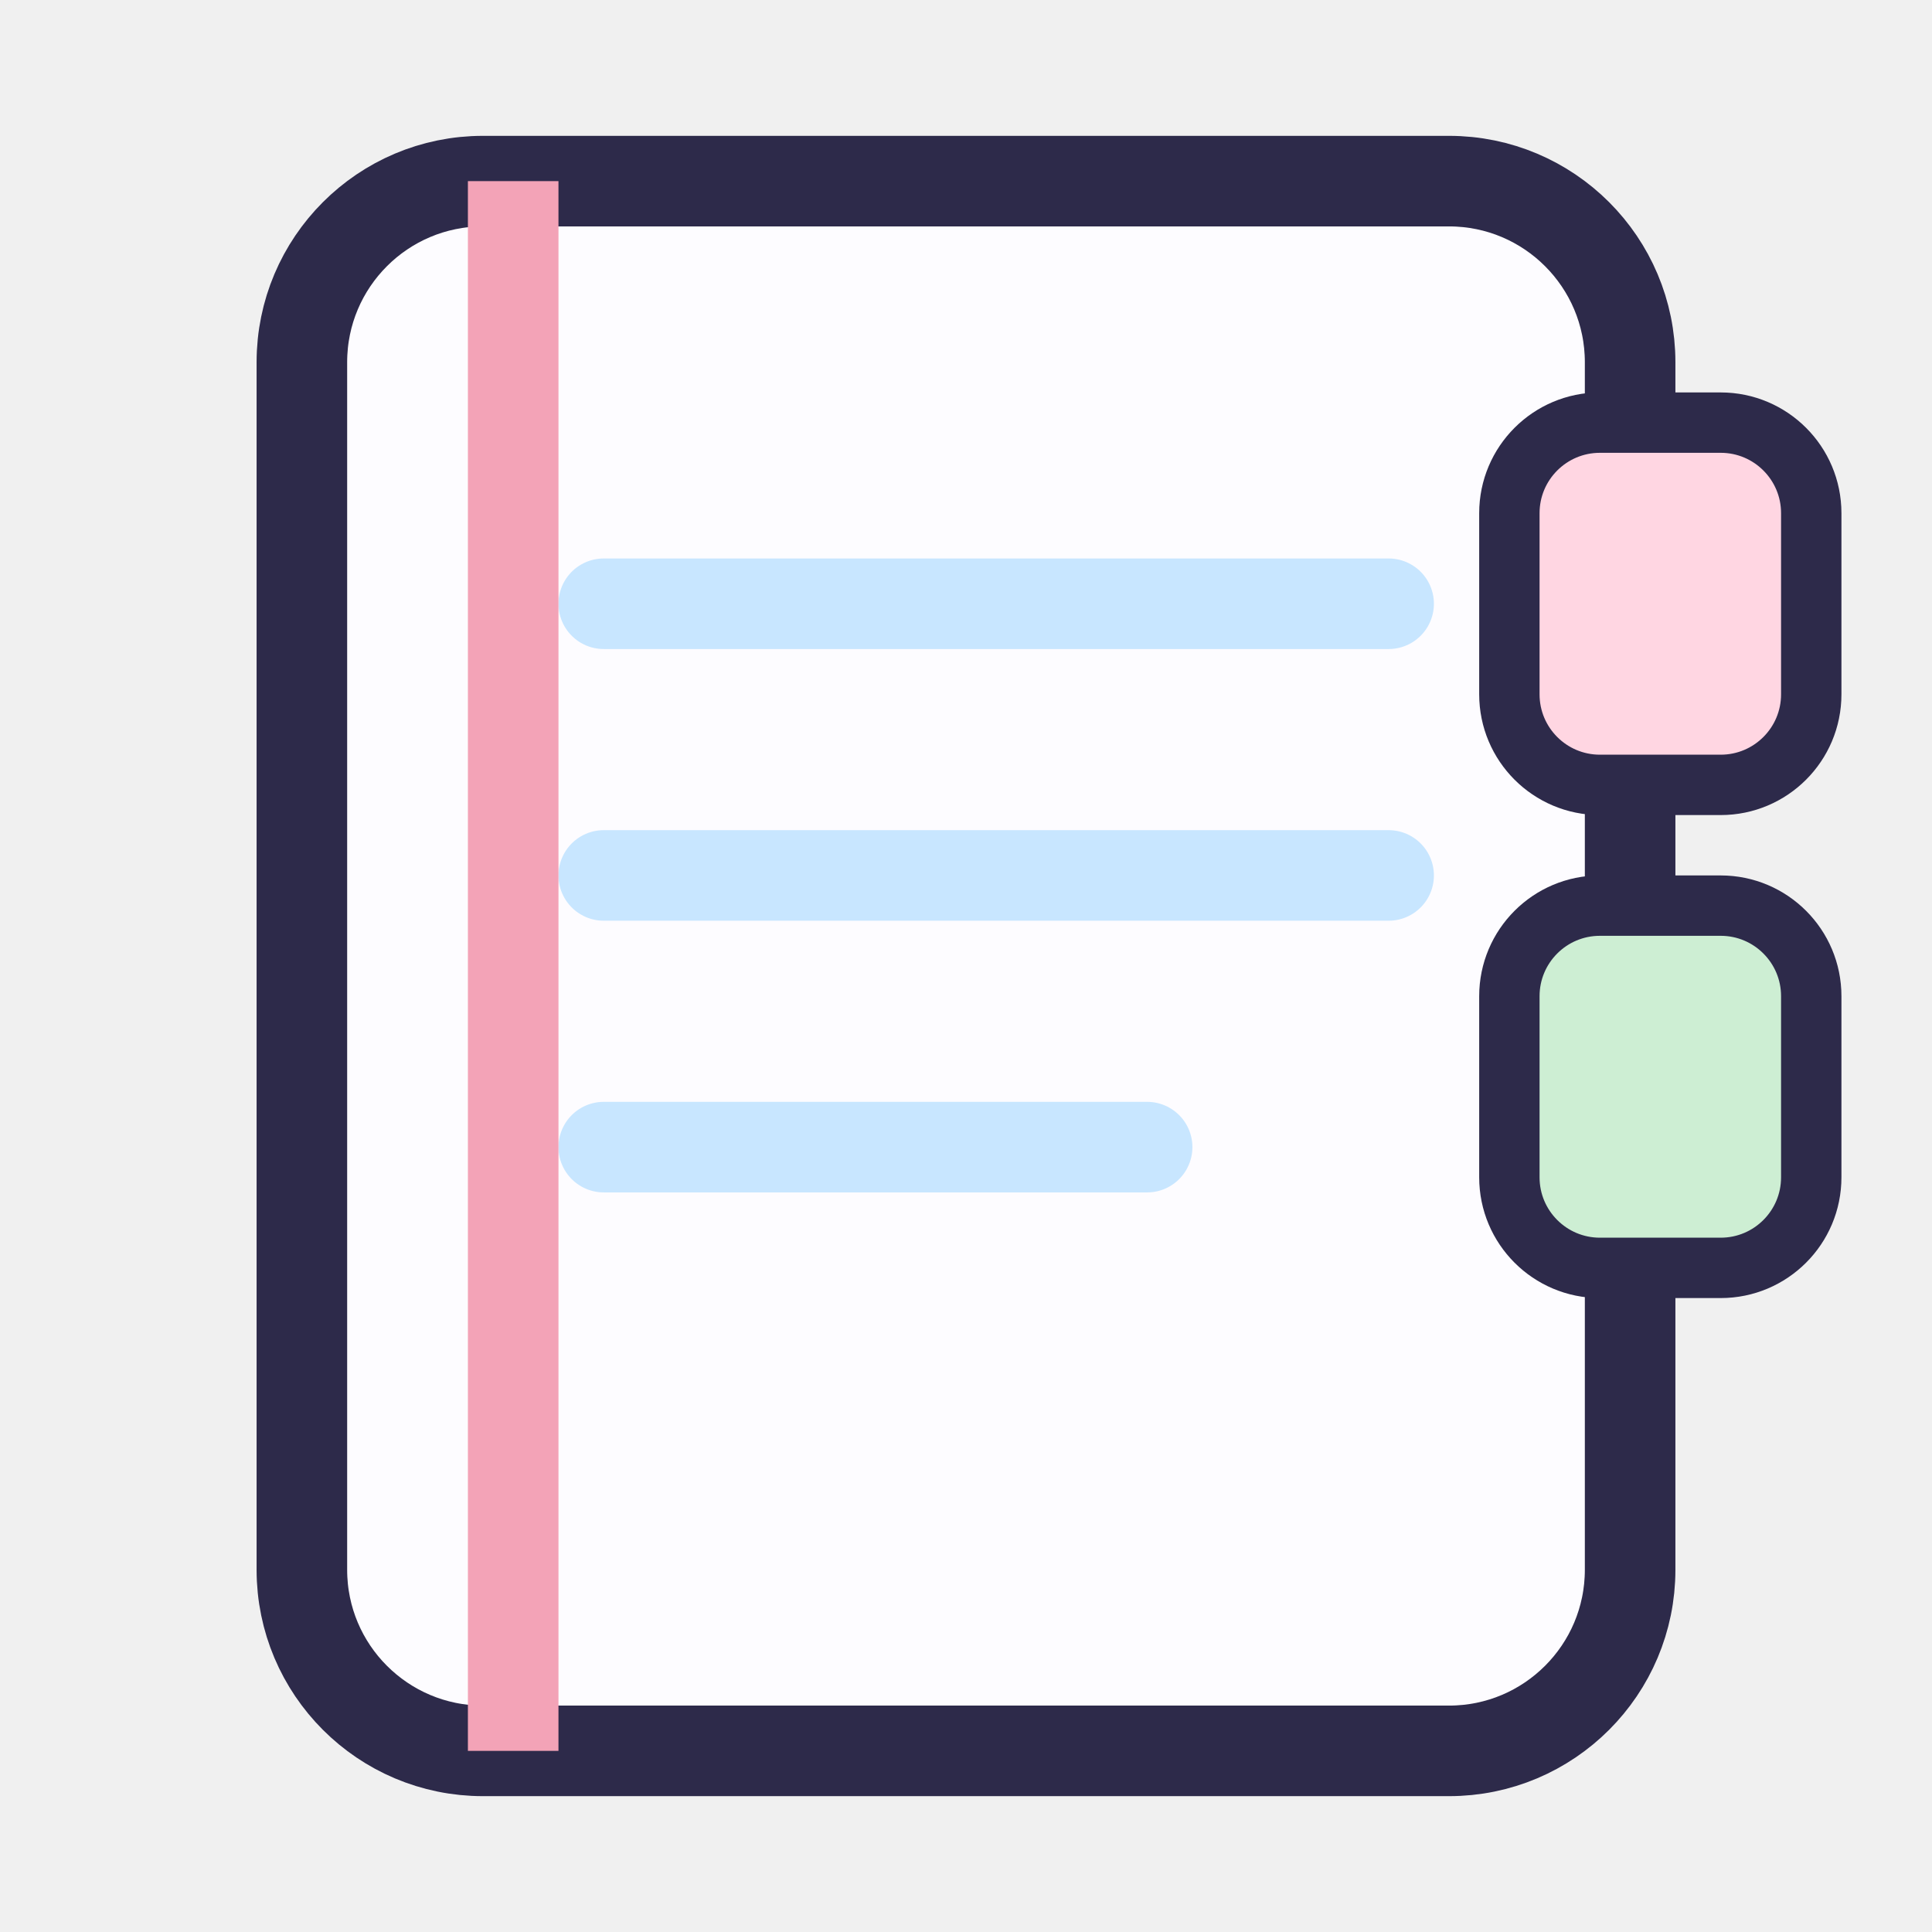
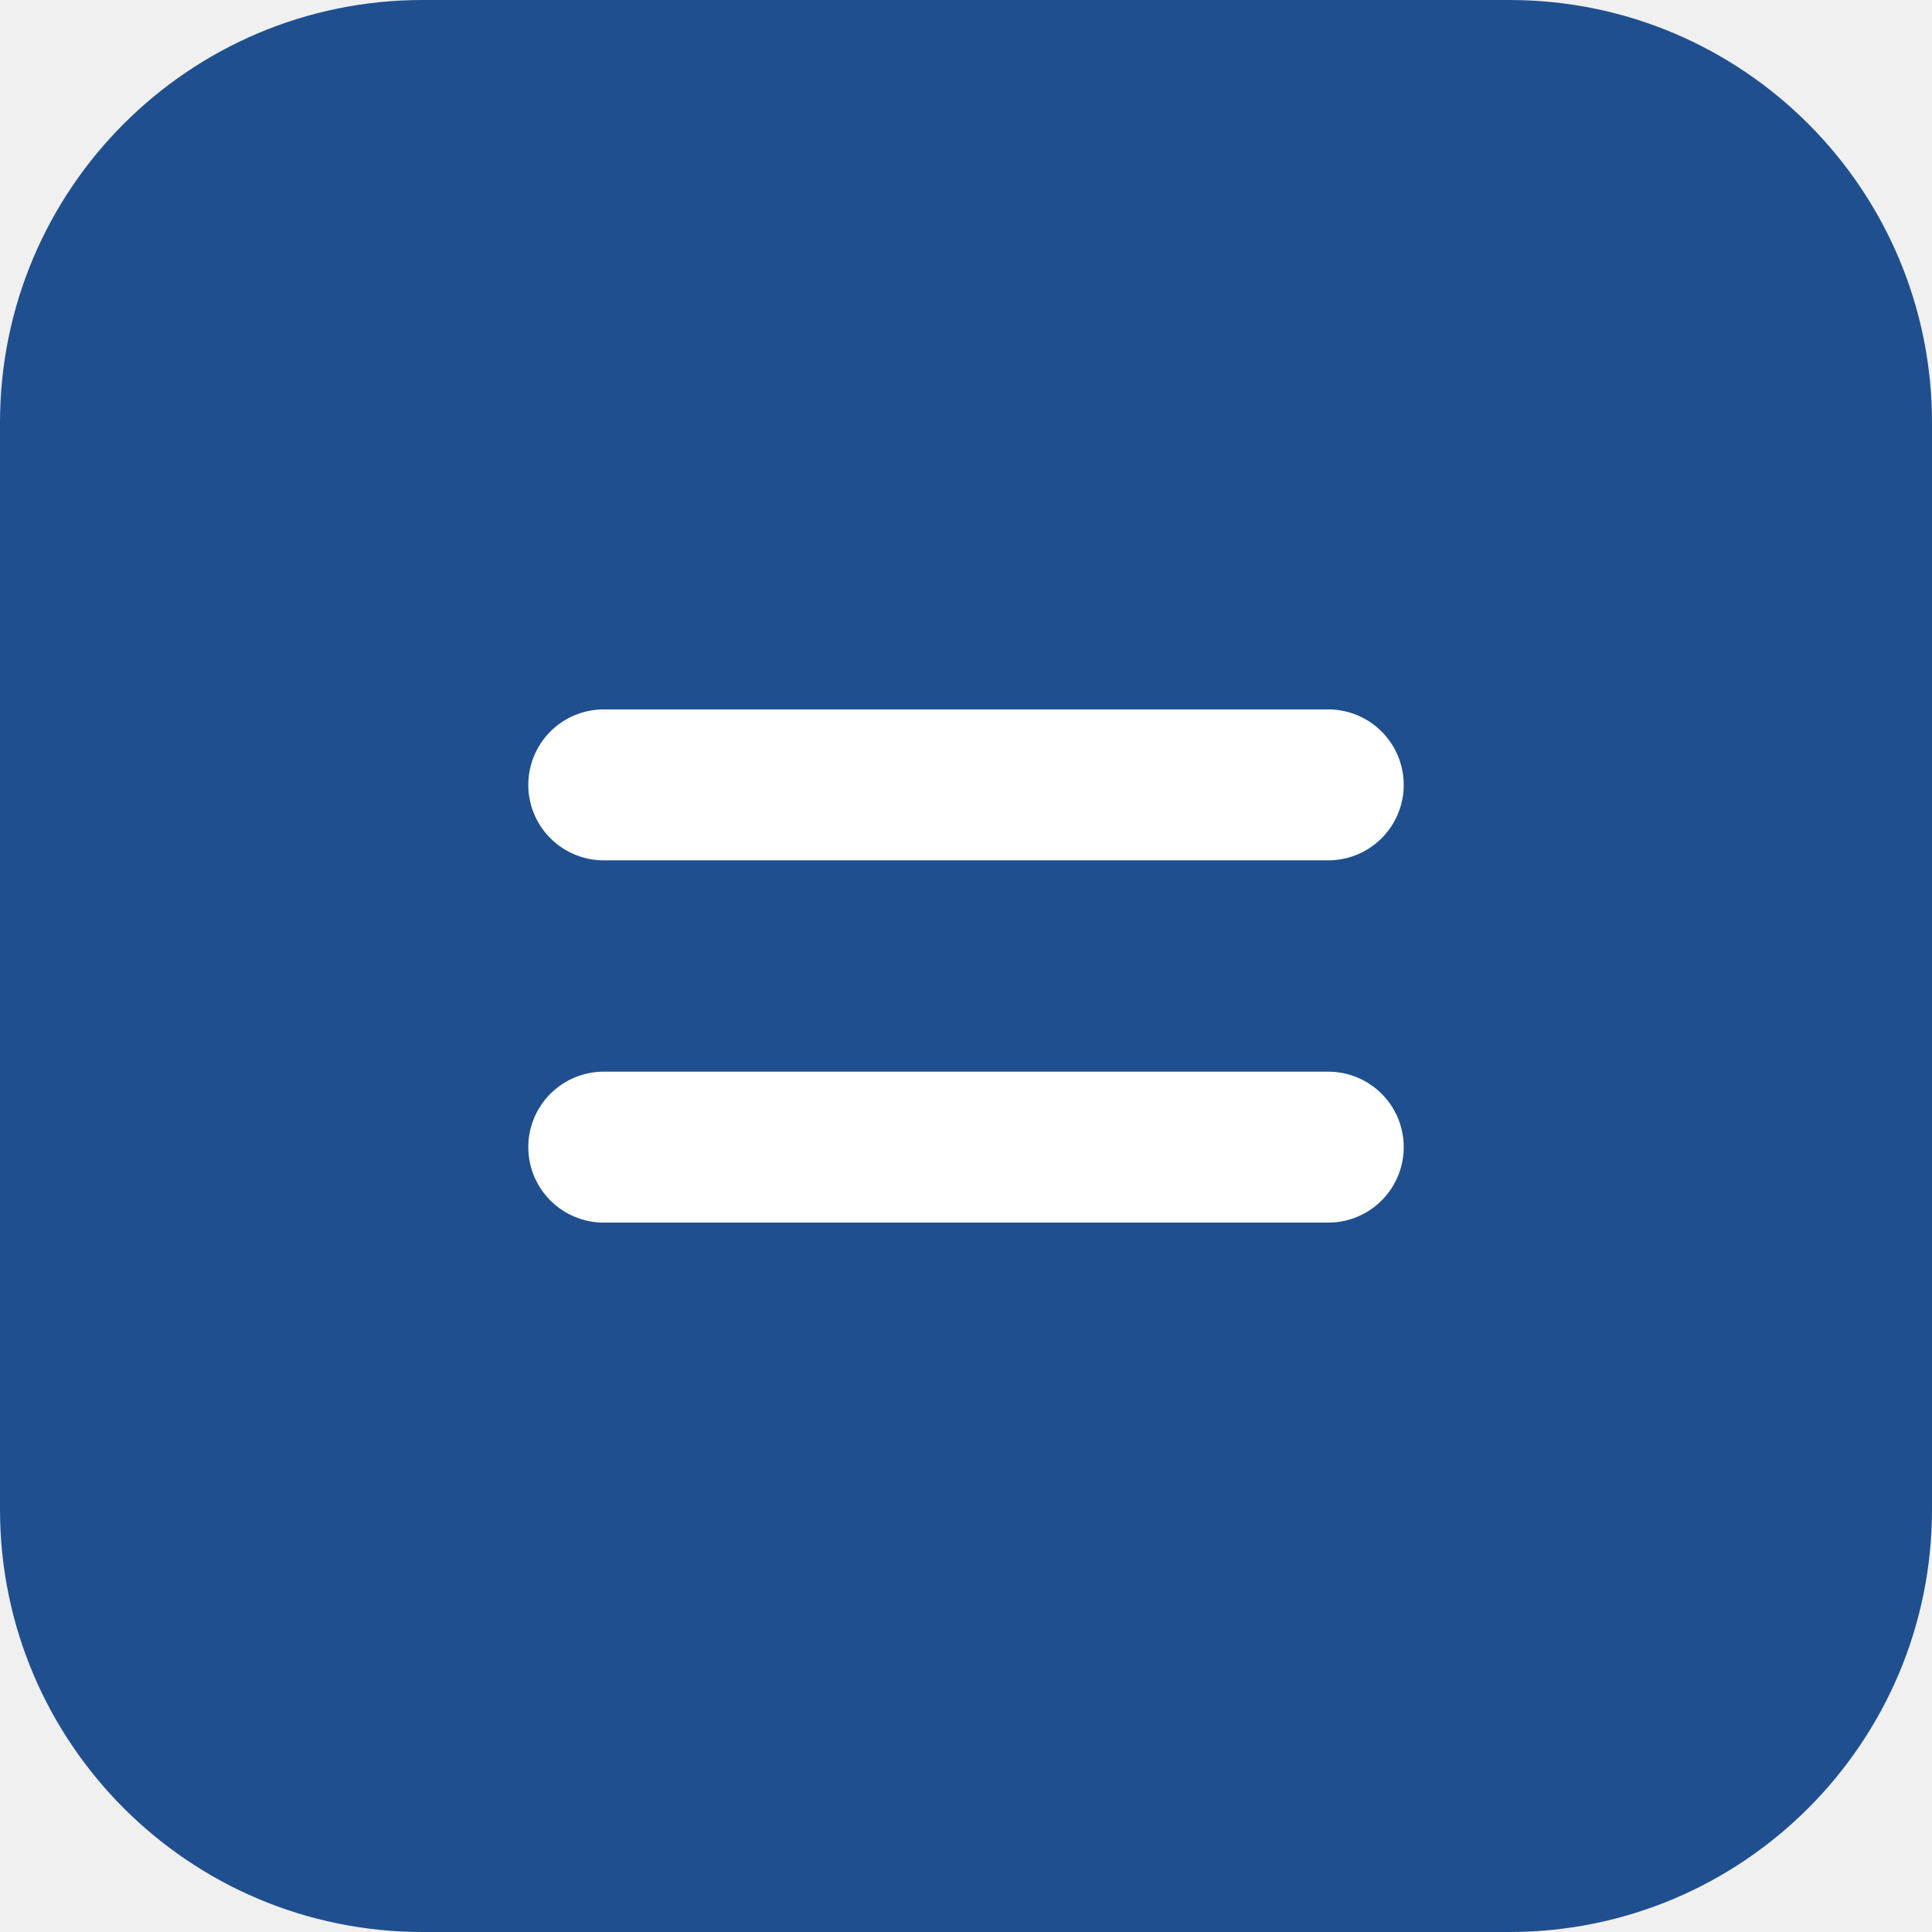
<svg xmlns="http://www.w3.org/2000/svg" viewBox="0 0 64 64">
-   <rect x="10" y="6" width="44" height="52" rx="6" fill="#fdfcff" stroke="#2d2a4a" stroke-width="3" />
-   <path d="M20 20h26M20 29h26M20 38h18" stroke="#c8e6ff" stroke-width="3" stroke-linecap="round" />
-   <path d="M17 6v52" stroke="#f3a3b7" stroke-width="3" />
-   <rect x="50" y="14" width="10" height="12" rx="3" fill="#ffd6e2" stroke="#2d2a4a" stroke-width="2" />
-   <rect x="50" y="30" width="10" height="12" rx="3" fill="#cdeed3" stroke="#2d2a4a" stroke-width="2" />
+   <rect width="64" height="64" rx="14" fill="#1f4f8f" />
+   <path d="M20 26h24M20 38h24" stroke="#fff" stroke-width="5" stroke-linecap="round" />
</svg>
